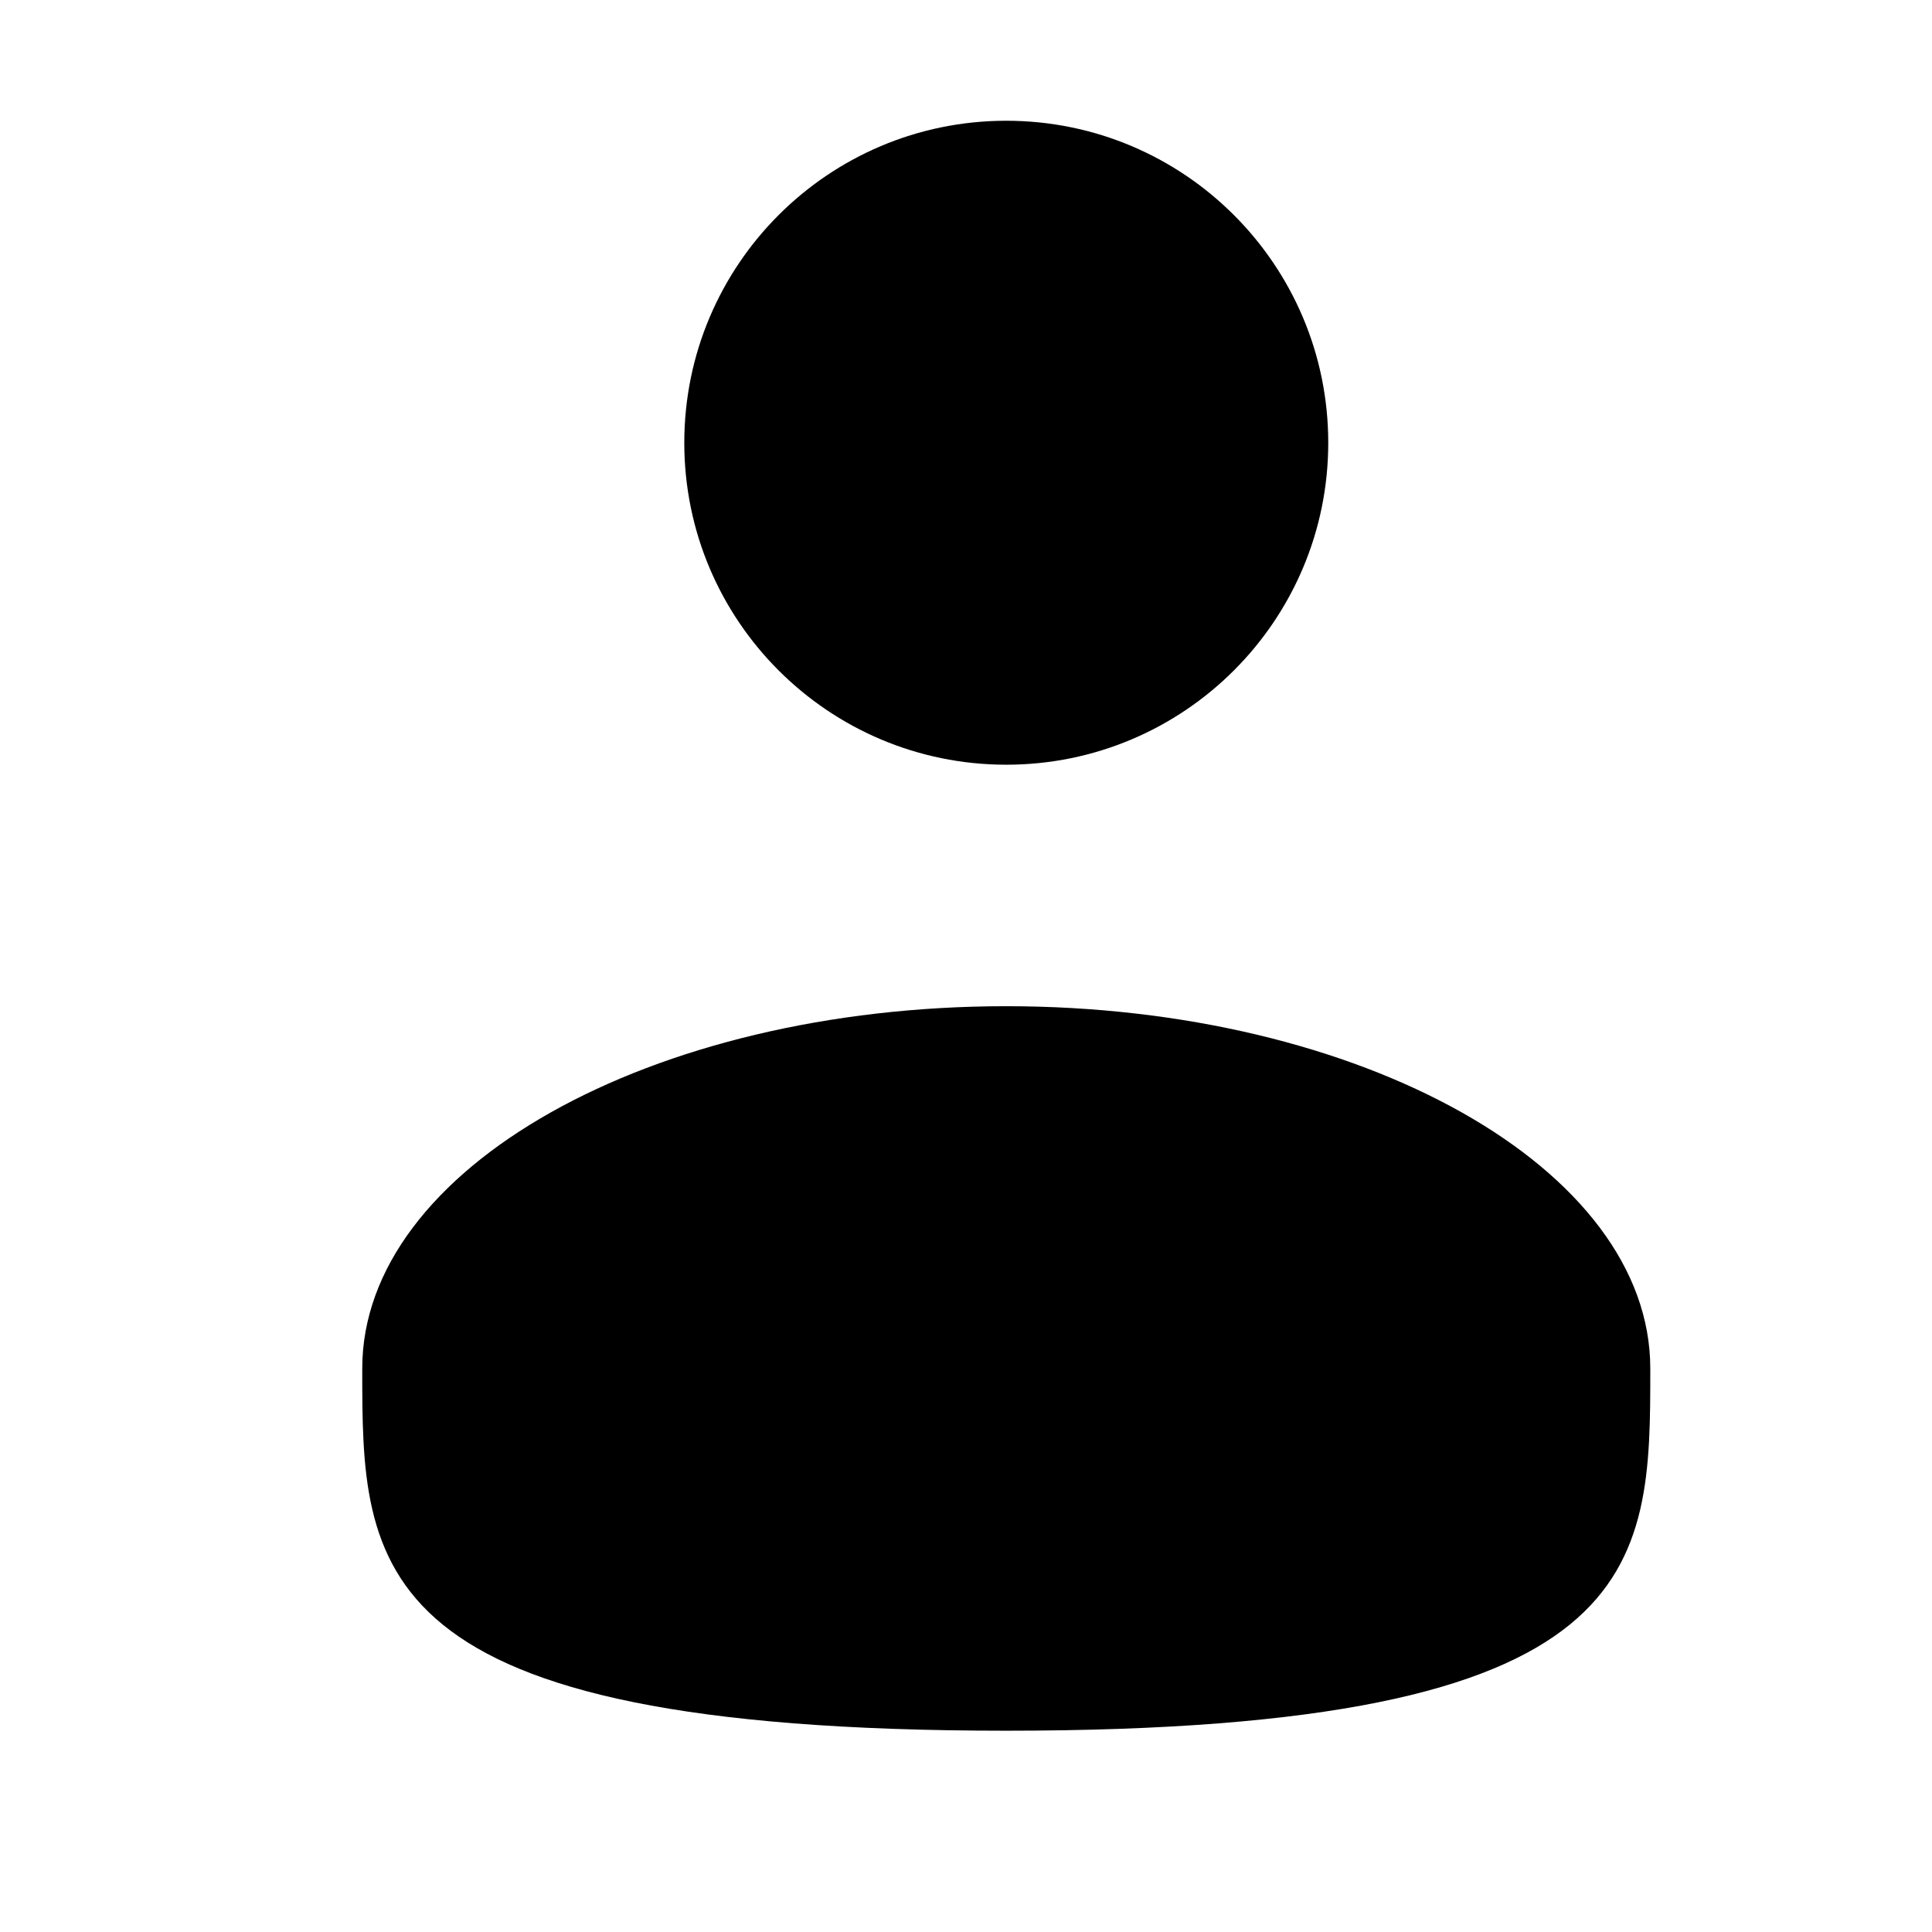
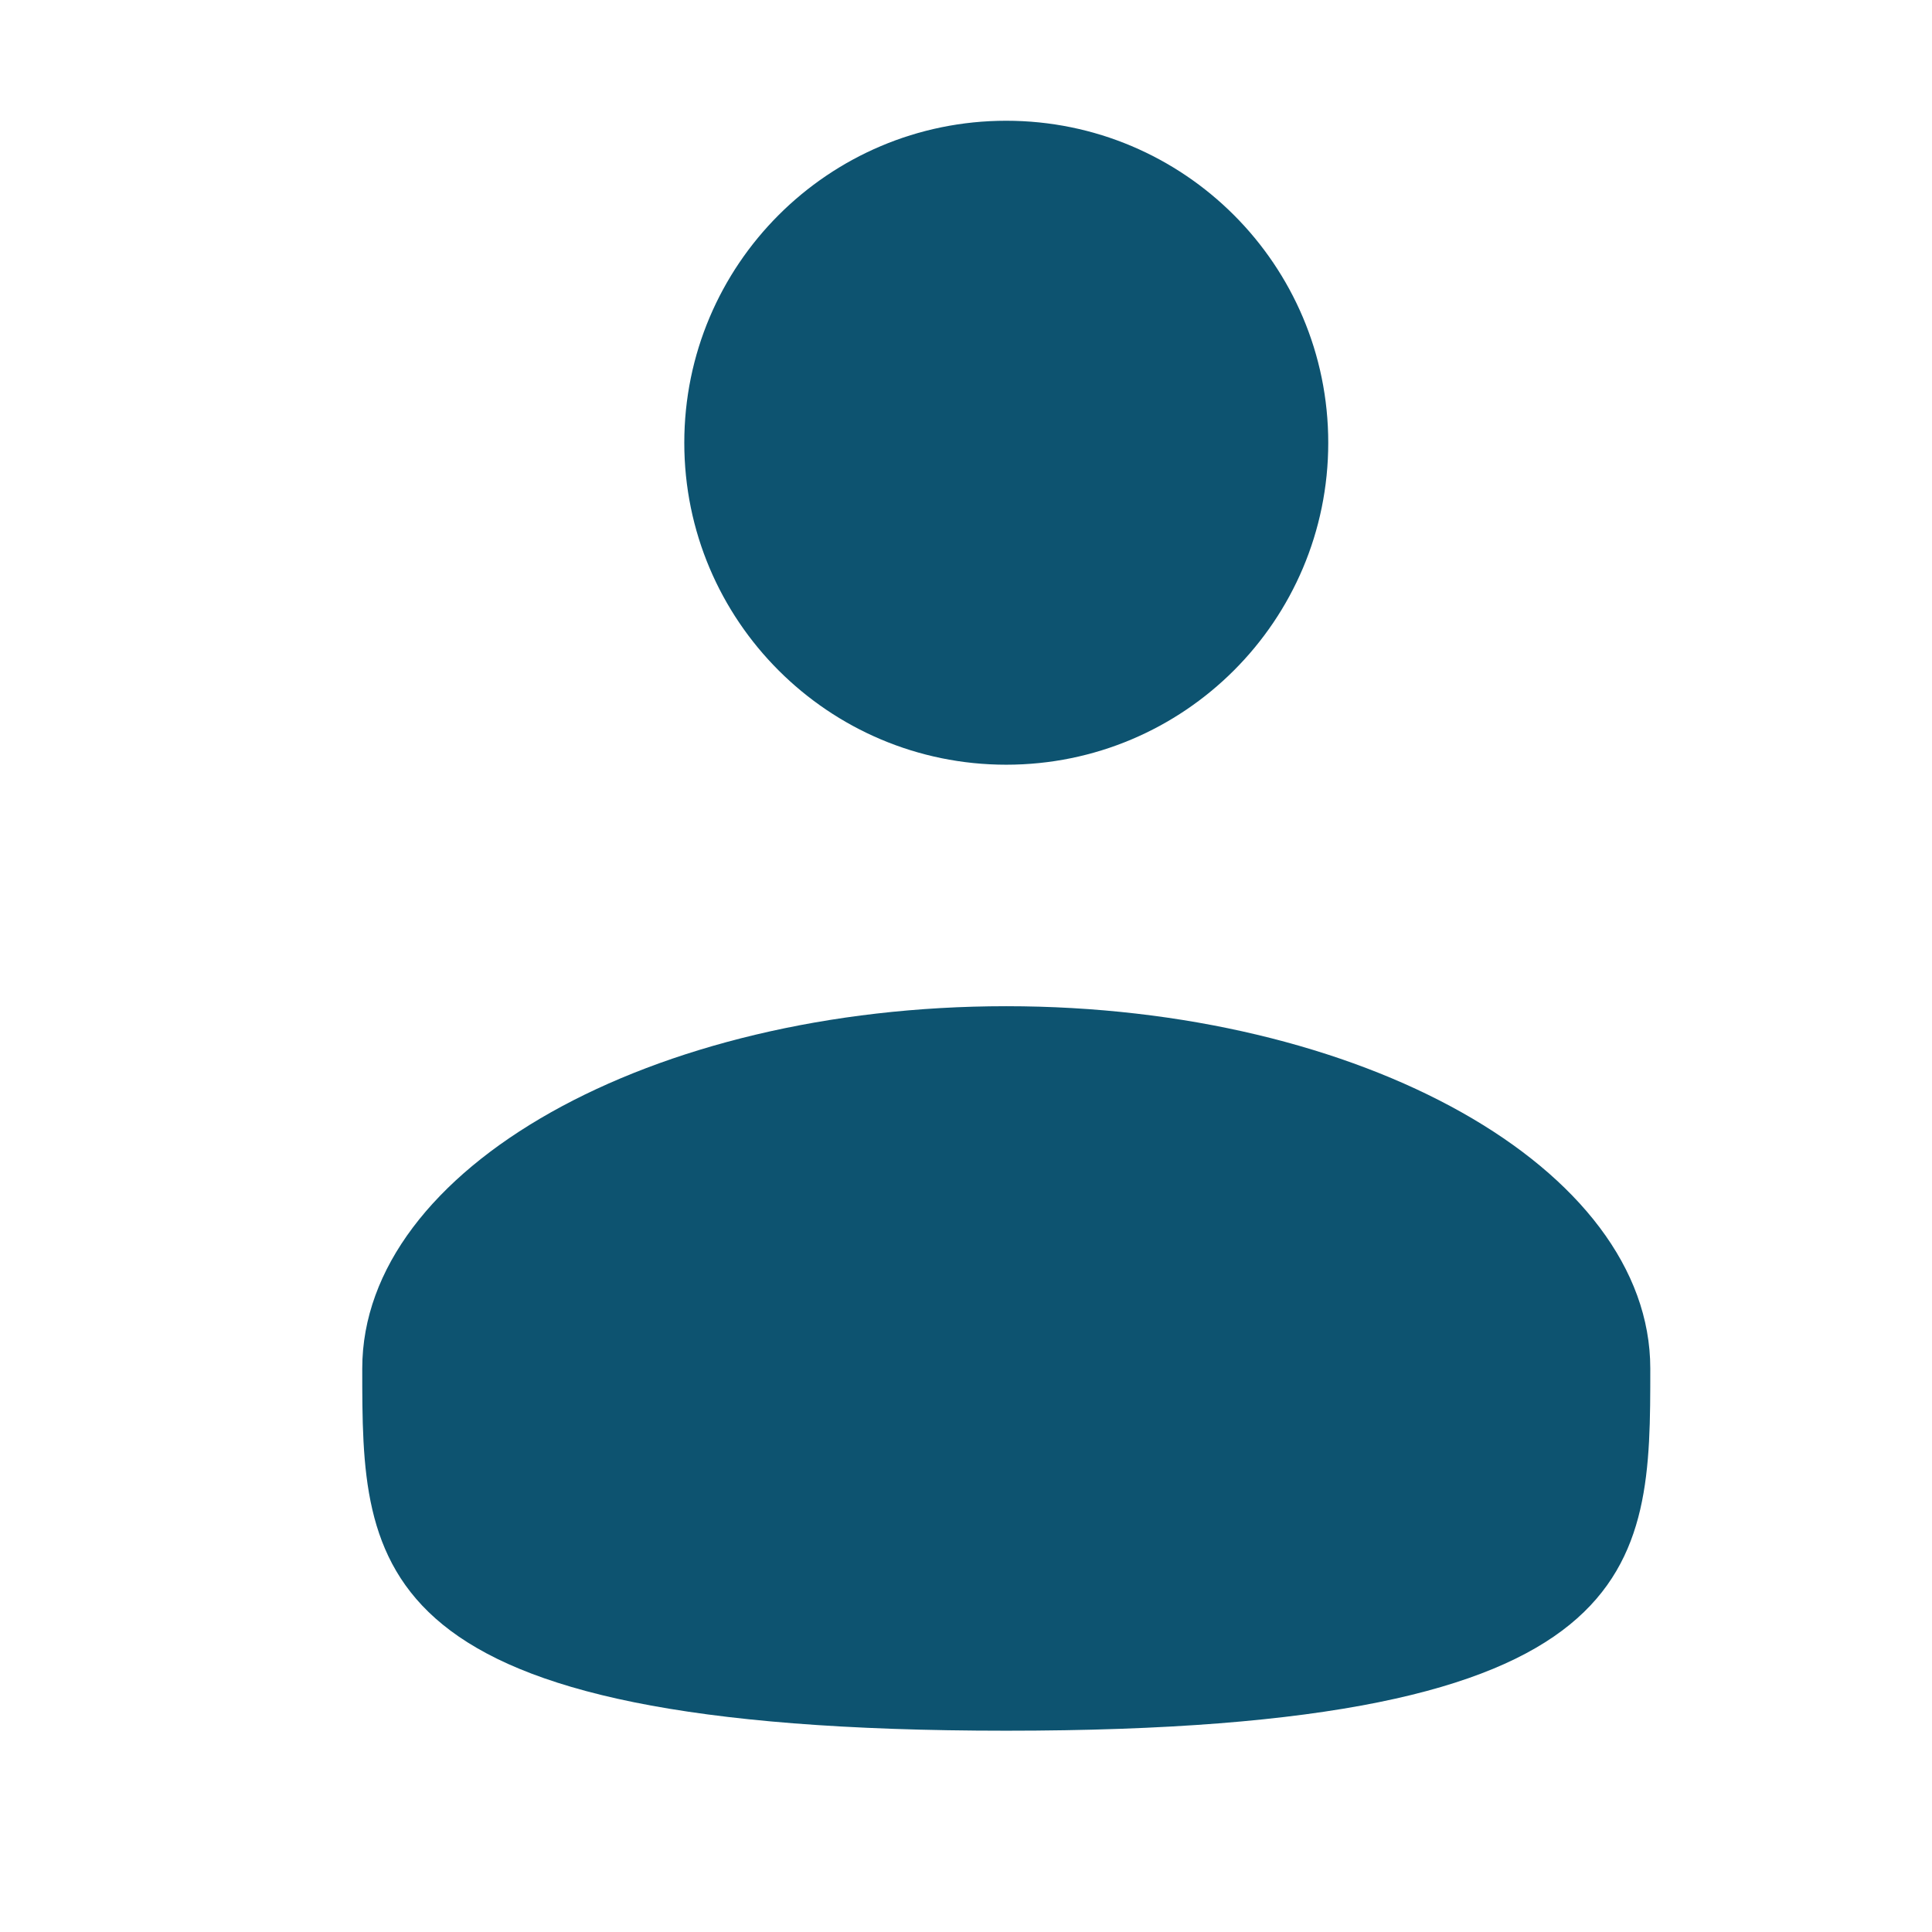
<svg xmlns="http://www.w3.org/2000/svg" width="16" height="16" viewBox="0 0 16 16" fill="currentColor">
  <g id="state=filled">
    <g id="Vector">
-       <path d="M8.333 6.333C9.806 6.333 11 5.139 11 3.667C11 2.194 9.806 1 8.333 1C6.861 1 5.667 2.194 5.667 3.667C5.667 5.139 6.861 6.333 8.333 6.333Z" fill="black" />
-       <path d="M13.667 11.333C13.667 12.99 13.667 14.333 8.333 14.333C3 14.333 3 12.99 3 11.333C3 9.677 5.388 8.333 8.333 8.333C11.279 8.333 13.667 9.677 13.667 11.333Z" fill="black" />
+       <path d="M8.333 6.333C9.806 6.333 11 5.139 11 3.667C11 2.194 9.806 1 8.333 1C6.861 1 5.667 2.194 5.667 3.667C5.667 5.139 6.861 6.333 8.333 6.333Z" fill="#0d5370" />
+       <path d="M13.667 11.333C13.667 12.99 13.667 14.333 8.333 14.333C3 14.333 3 12.99 3 11.333C3 9.677 5.388 8.333 8.333 8.333C11.279 8.333 13.667 9.677 13.667 11.333Z" fill="#0d5370" />
    </g>
  </g>
</svg>
